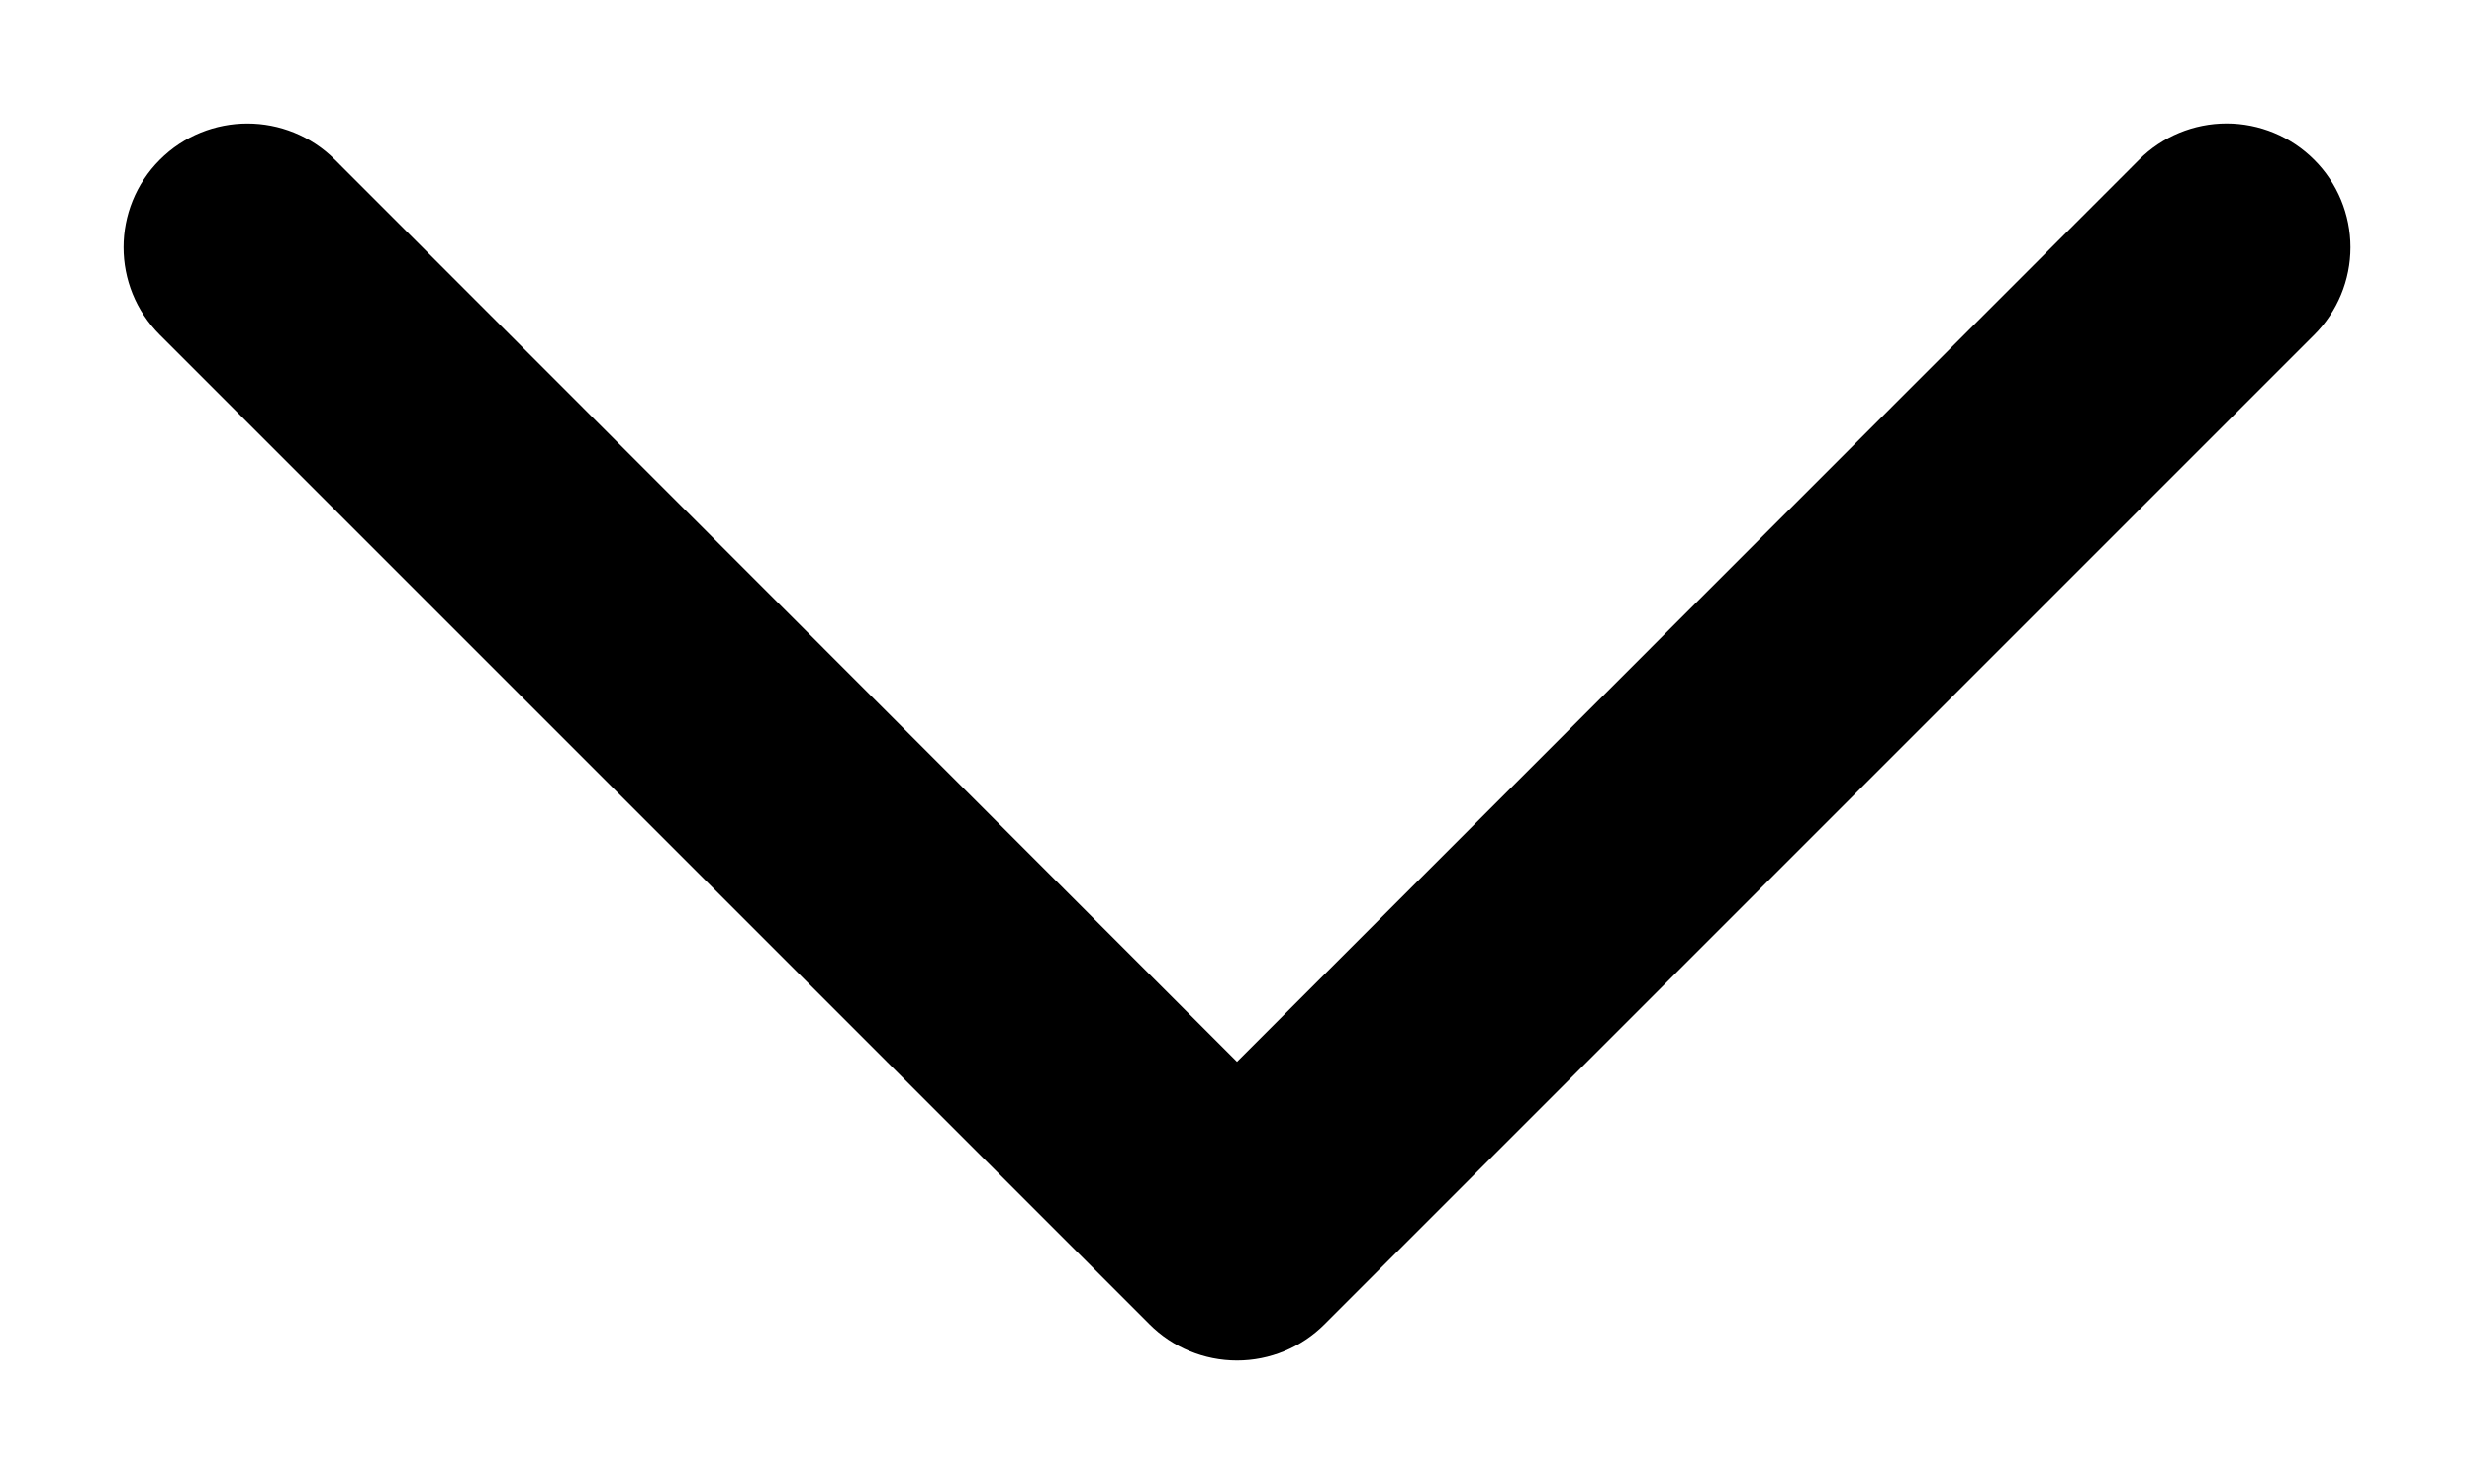
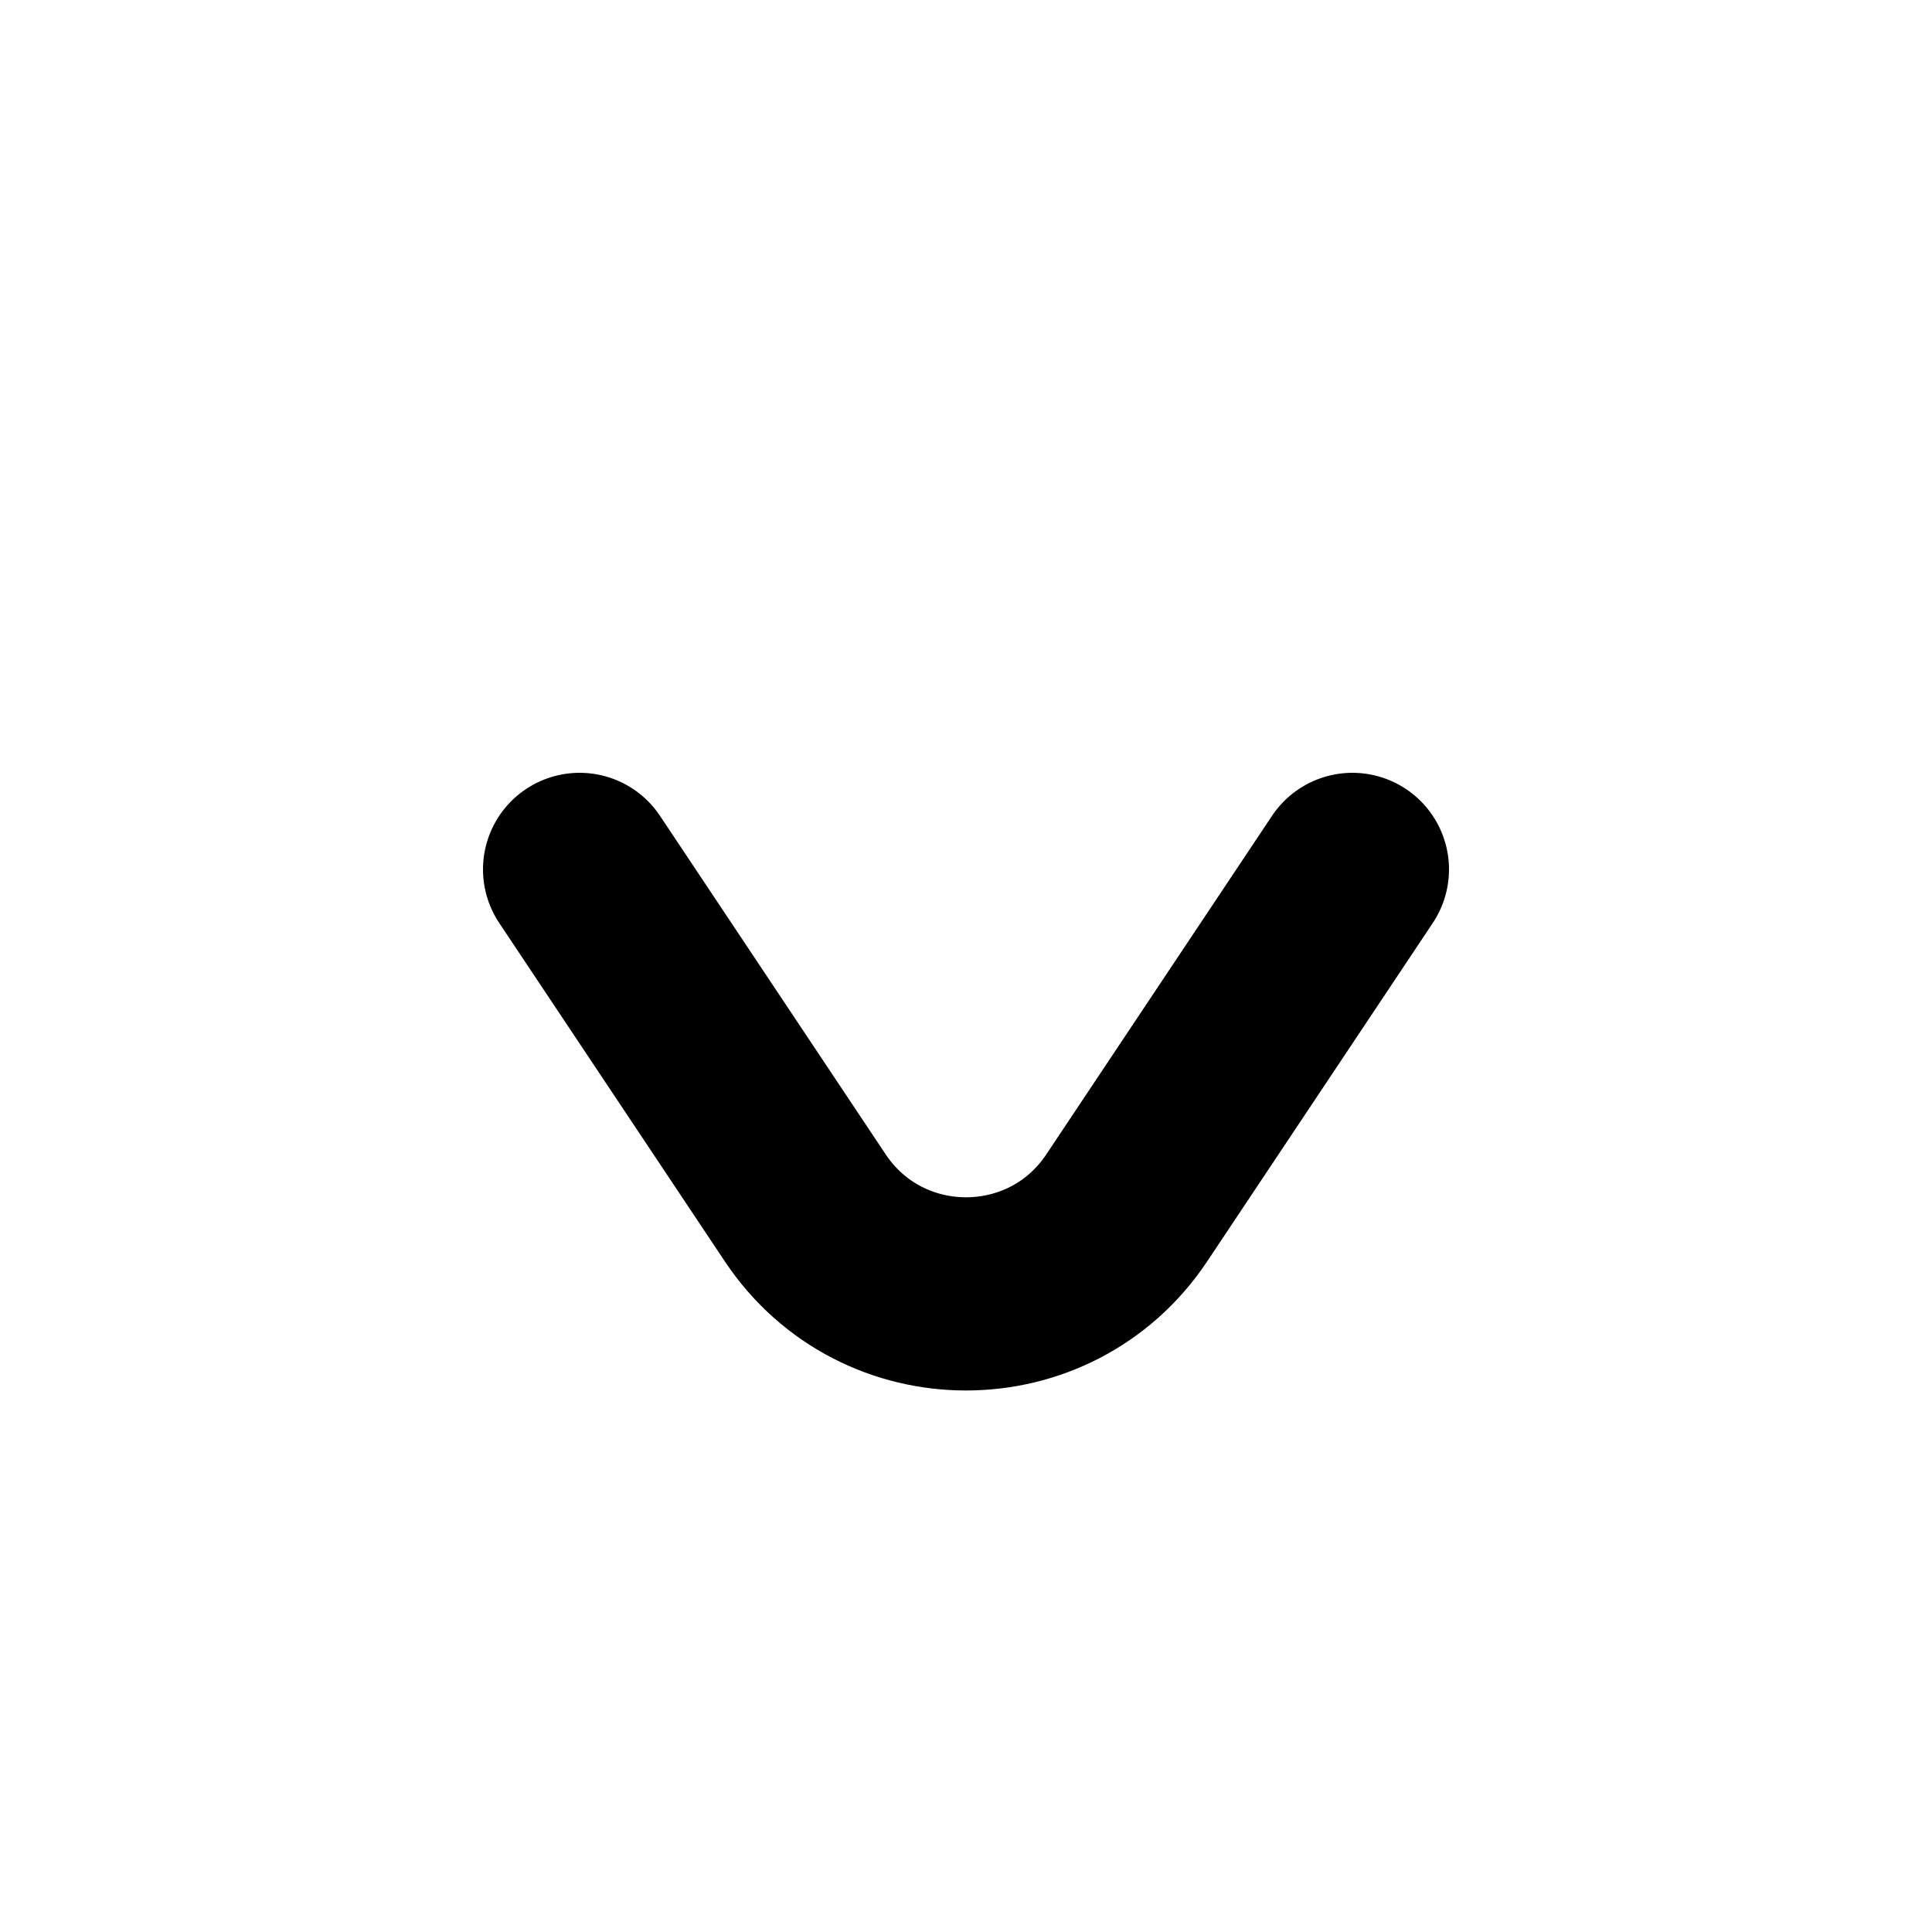
- <svg class="icon icon-caret" viewBox="0 0 10 6">
-   <path fill="currentColor" fill-rule="evenodd" d="M9.354.646a.5.5 0 0 0-.708 0L5 4.293 1.354.646a.5.5 0 0 0-.708.708l4 4a.5.5 0 0 0 .708 0l4-4a.5.5 0 0 0 0-.708" clip-rule="evenodd" />
+ <svg xmlns="http://www.w3.org/2000/svg" width="20" height="20" viewBox="0 0 20 20" fill="none">
+   <path d="M6 9L8.336 12.504C9.128 13.691 10.873 13.691 11.664 12.504L14 9" stroke="black" stroke-width="2" stroke-linecap="round" />
</svg>
